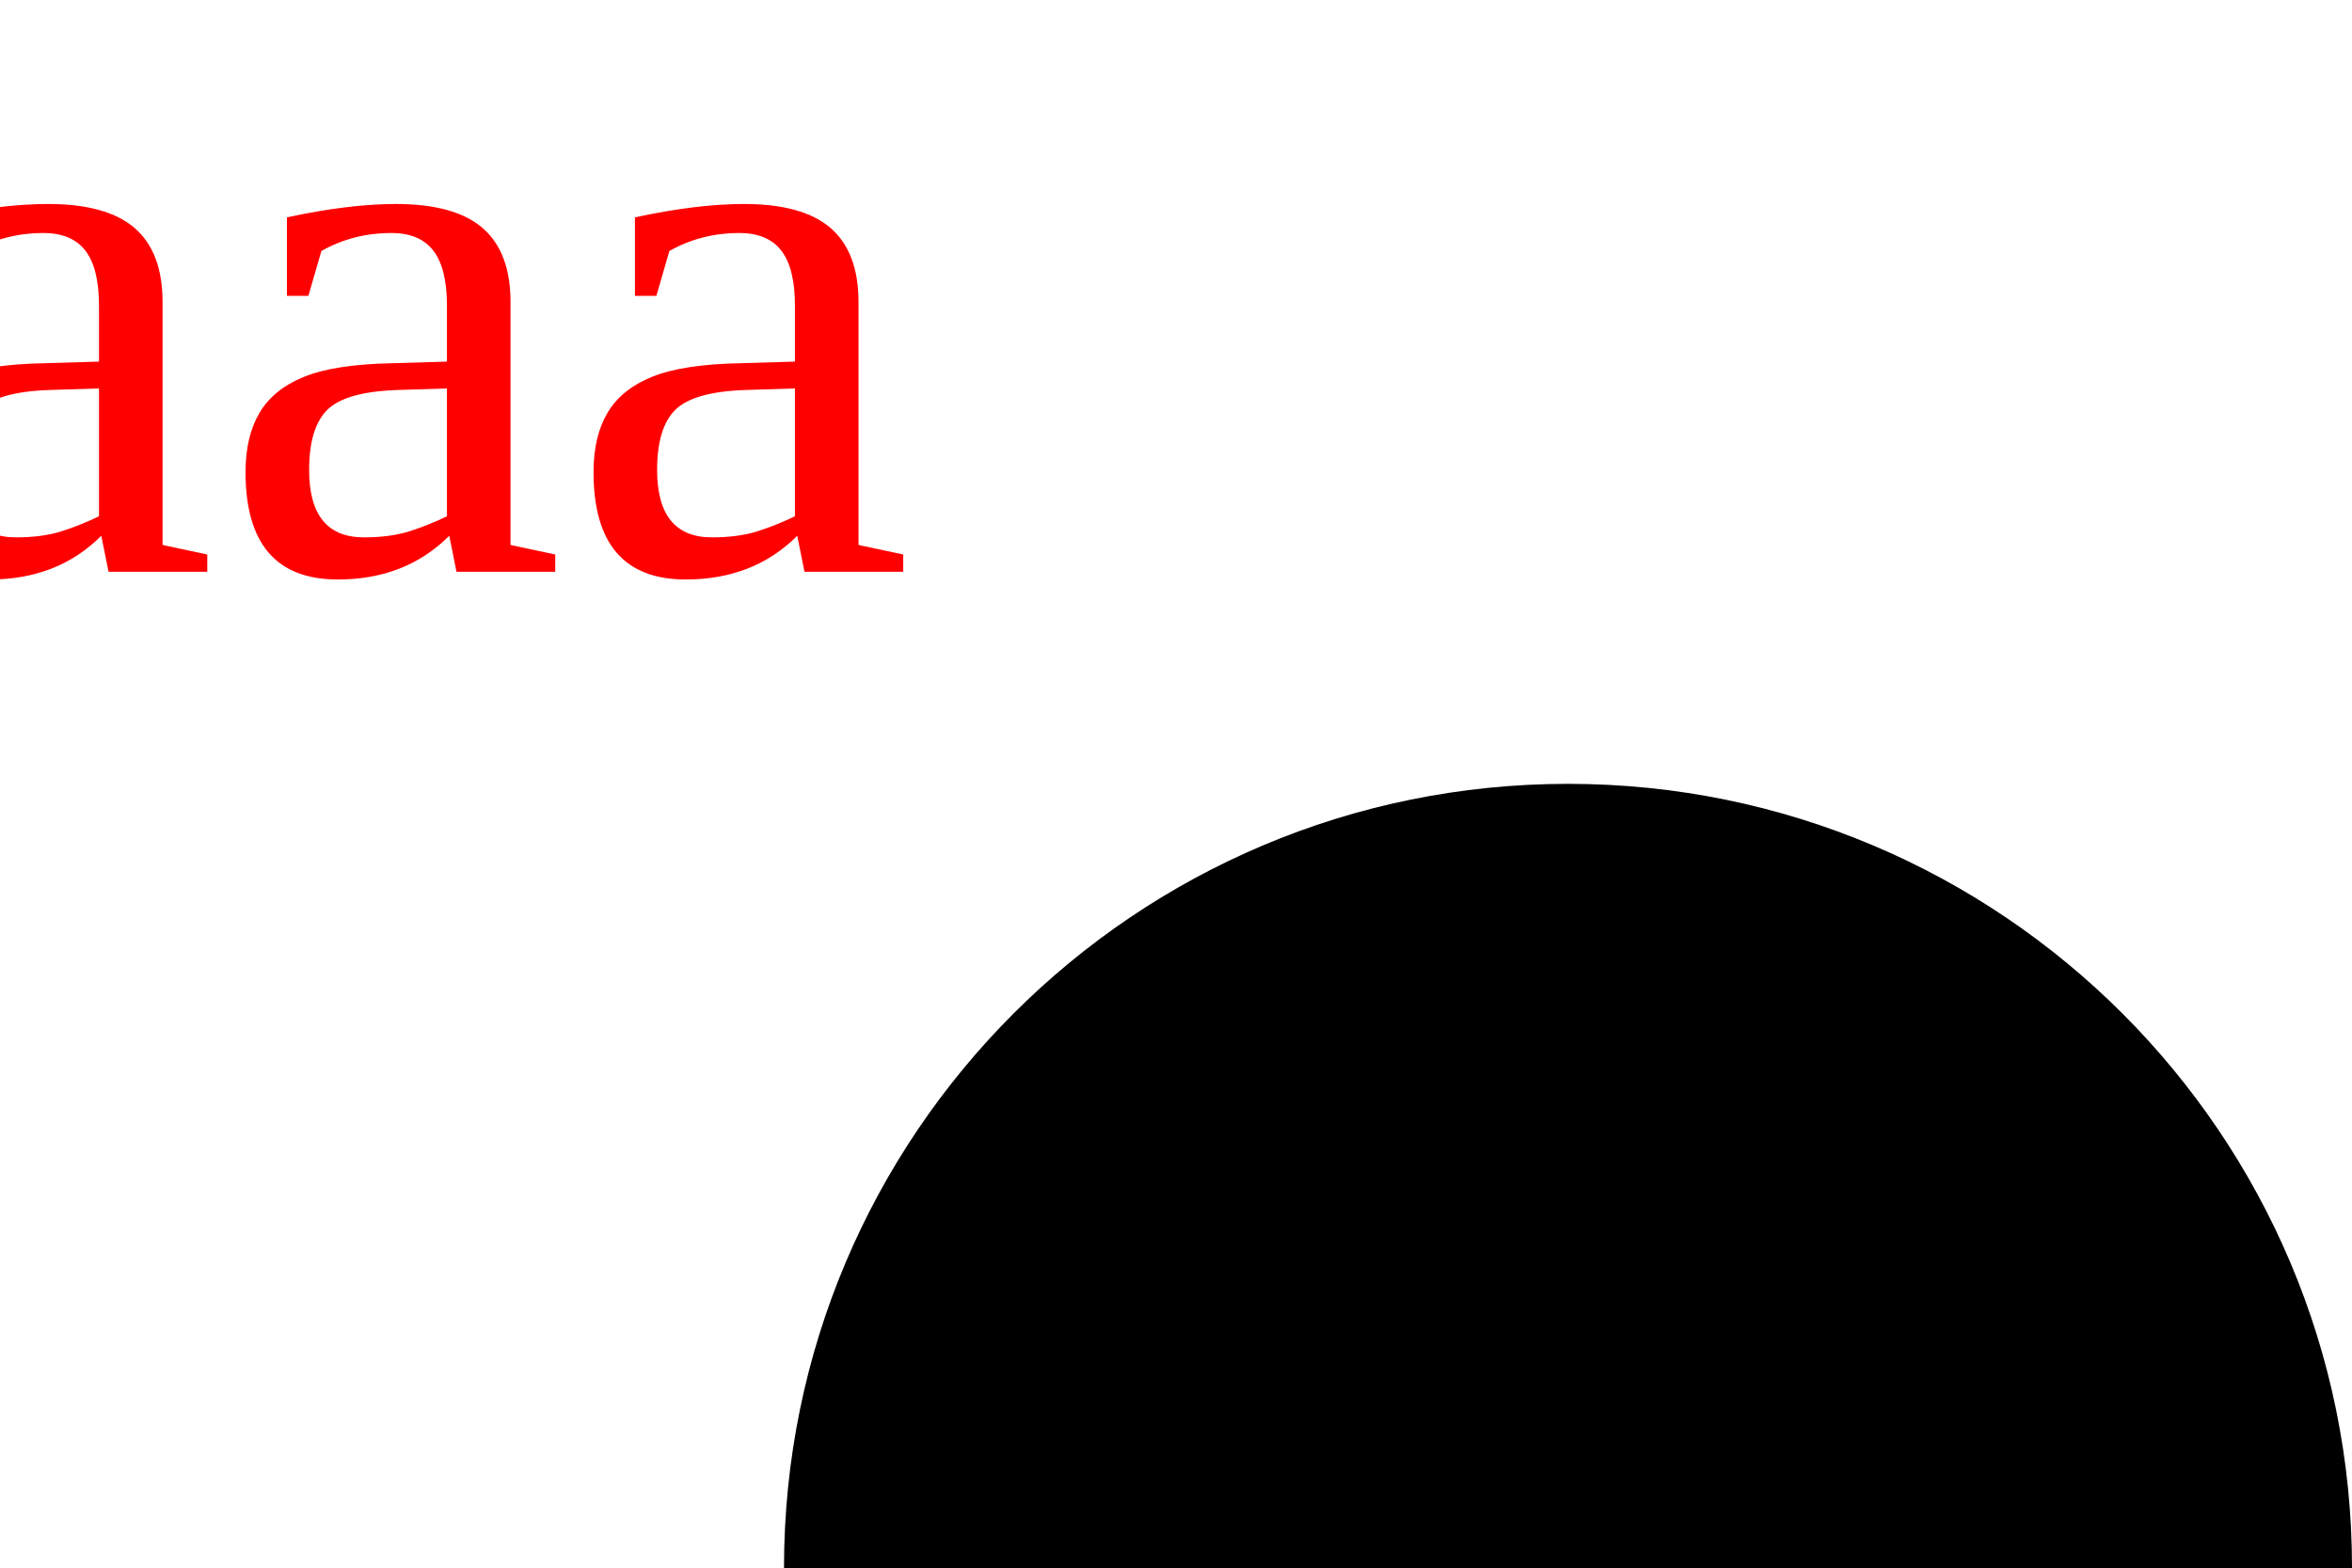
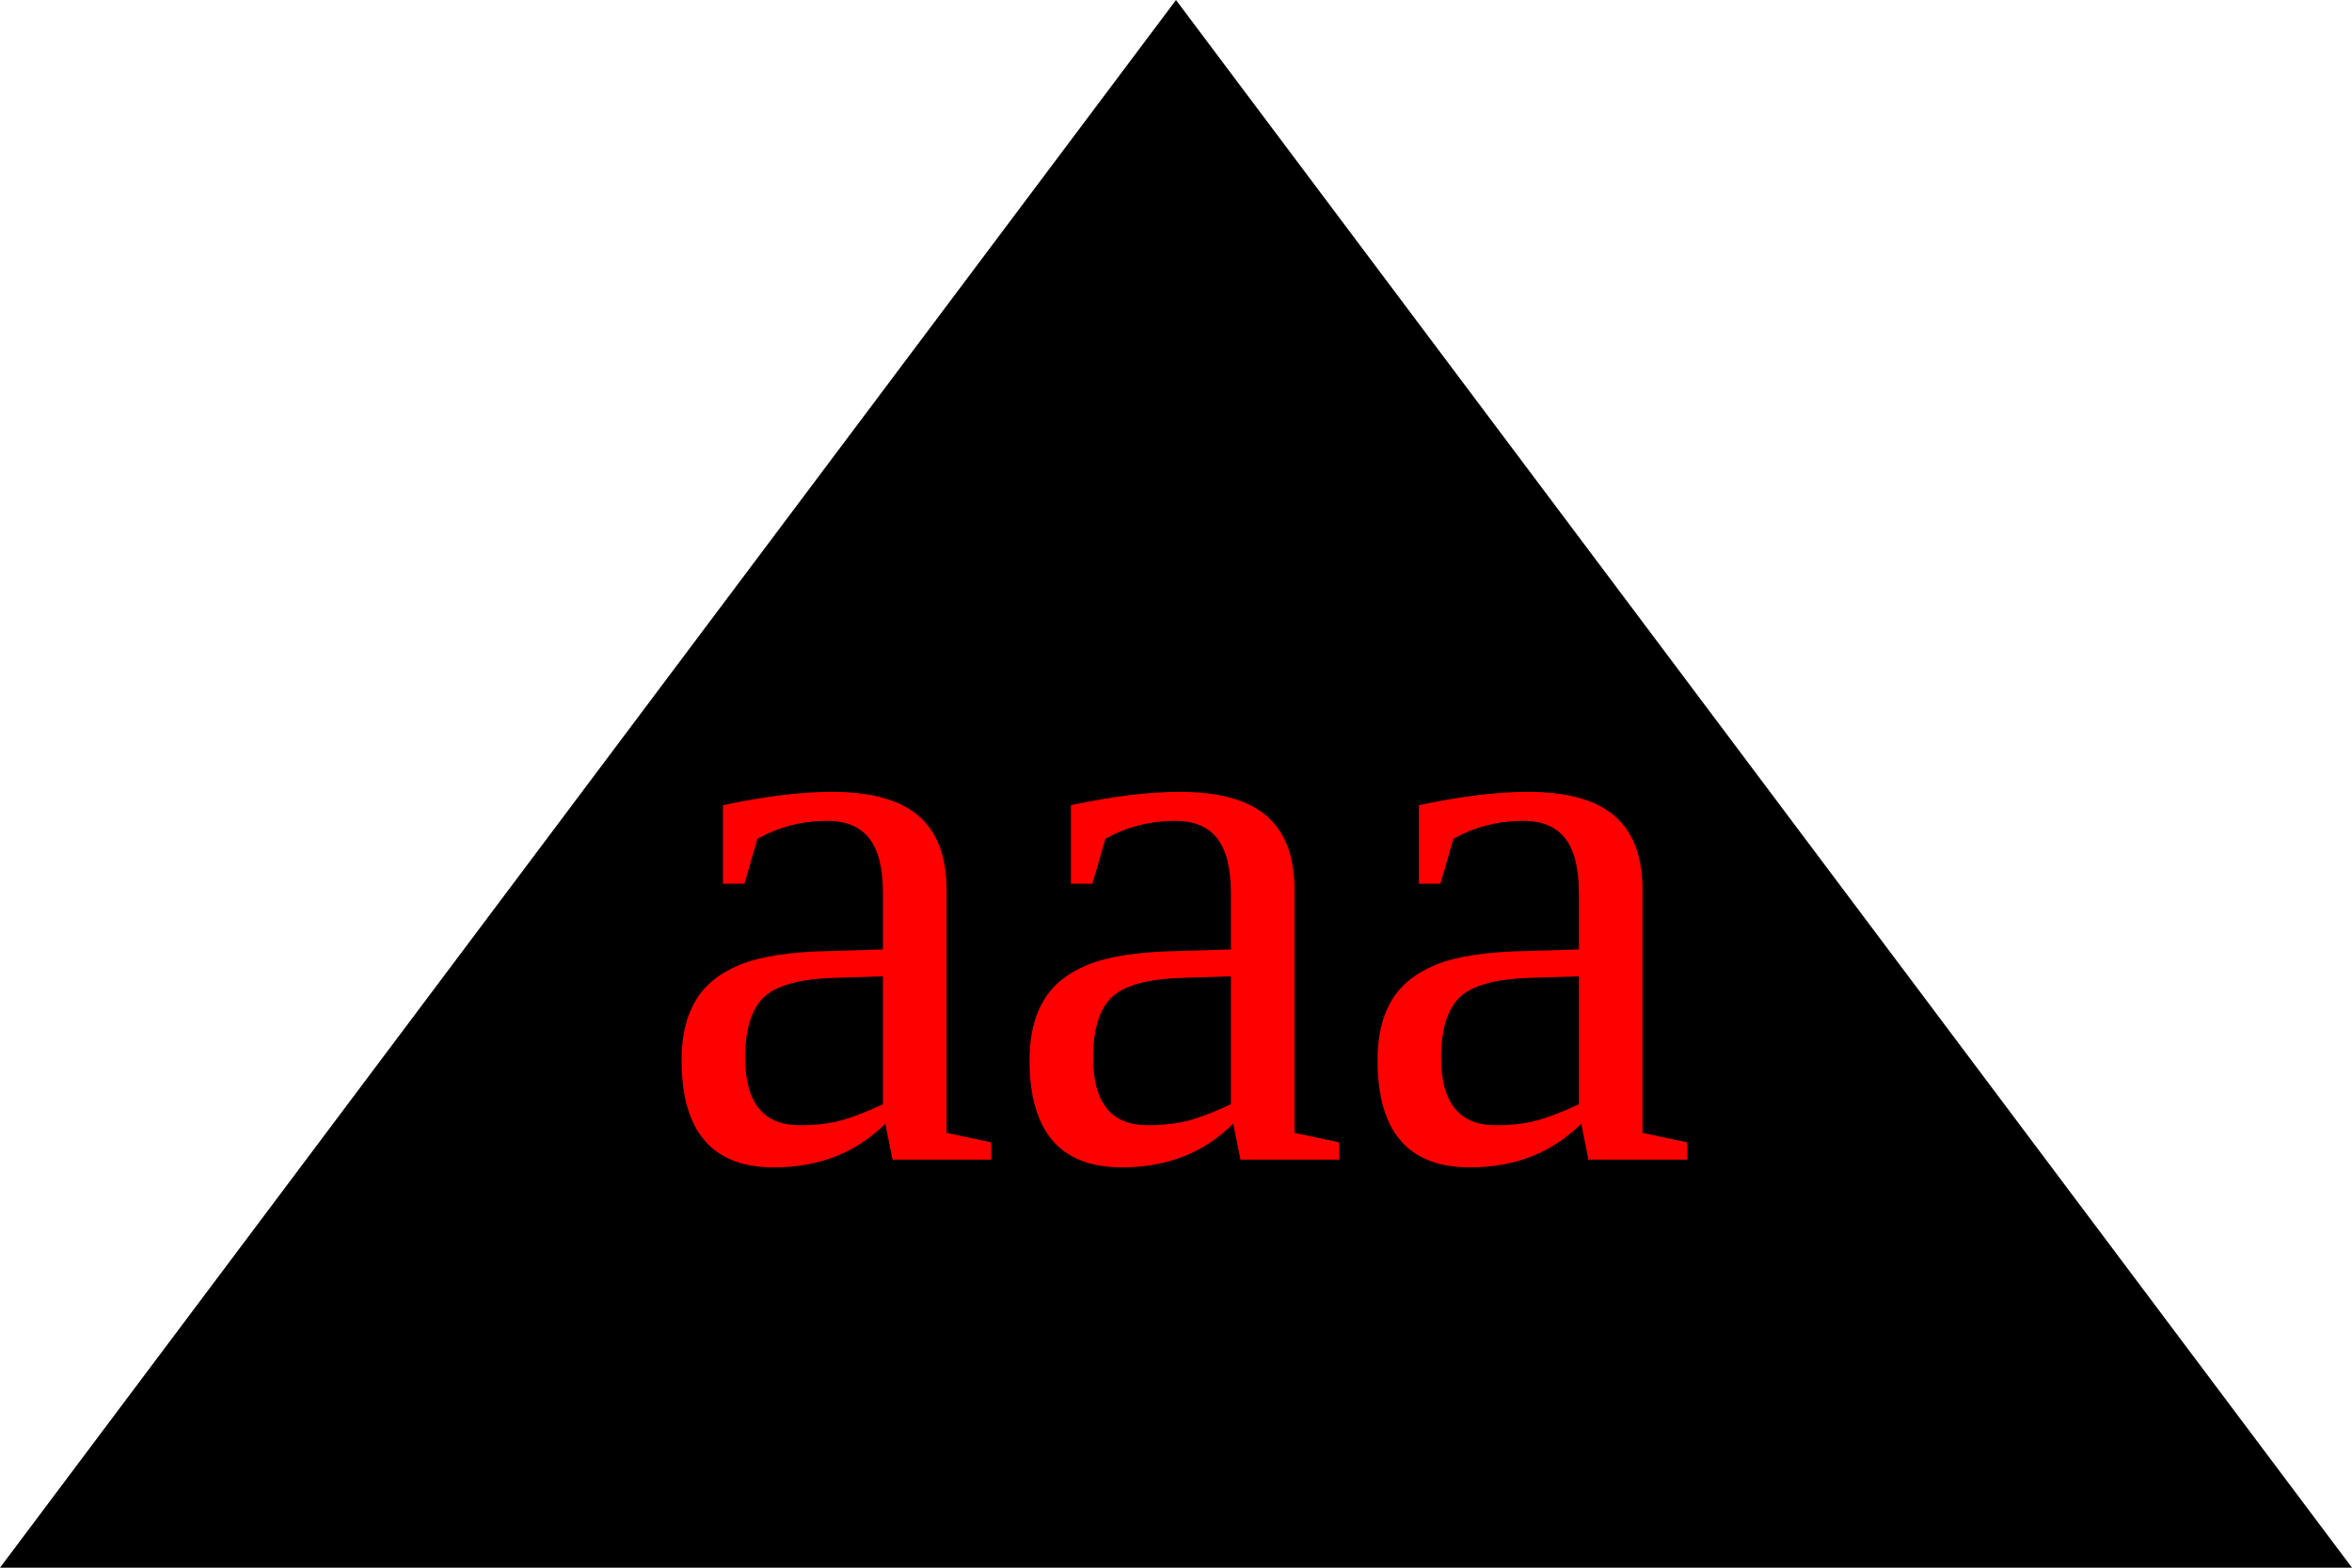
<svg xmlns="http://www.w3.org/2000/svg" width="300" height="200">
-   <text x="50" y="50" dominant-baseline="middle" text-anchor="middle" fill="red" font-size="100">aaa</text>
-   <circle cx="200" cy="200" r="100" stroke="3" stroke-width="4" height="200" width="300" fill="black" />
+   <polygon points="0,200 150,0 300,200" stroke="3" stroke-width="4" fill="black" />
+   <text x="150" y="125" dominant-baseline="middle" text-anchor="middle" fill="red" font-size="100">aaa</text>
</svg>
